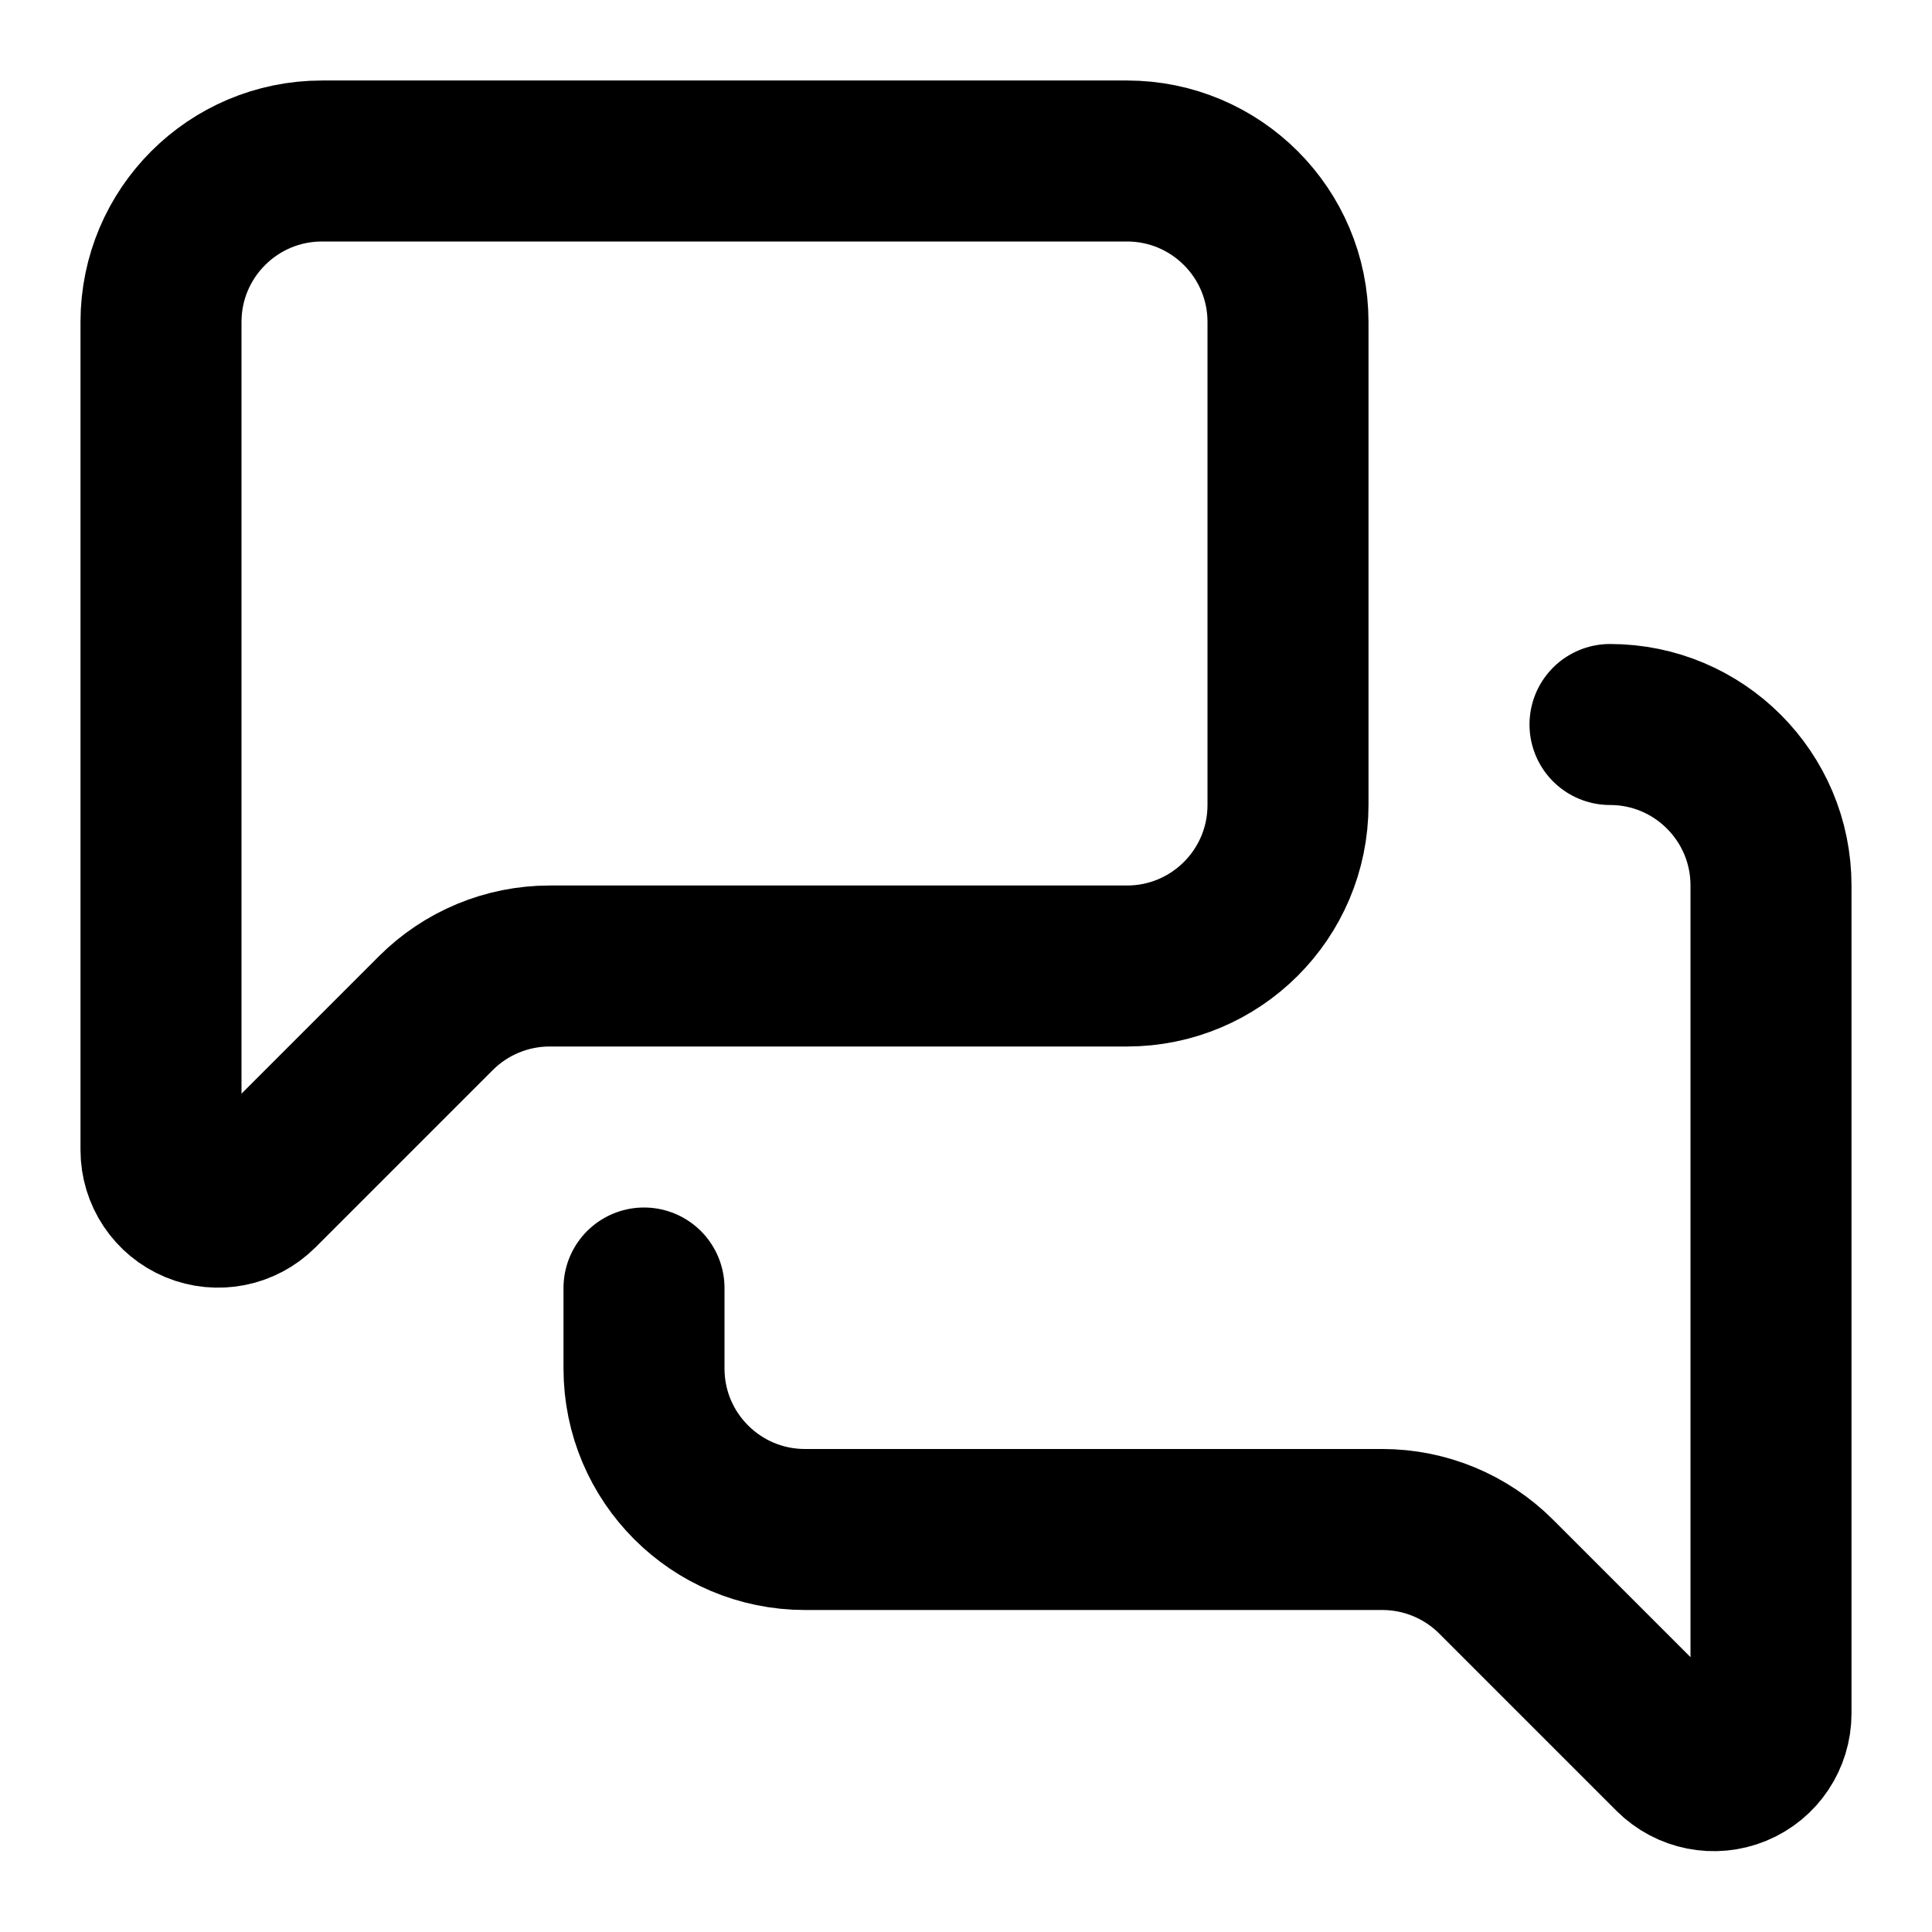
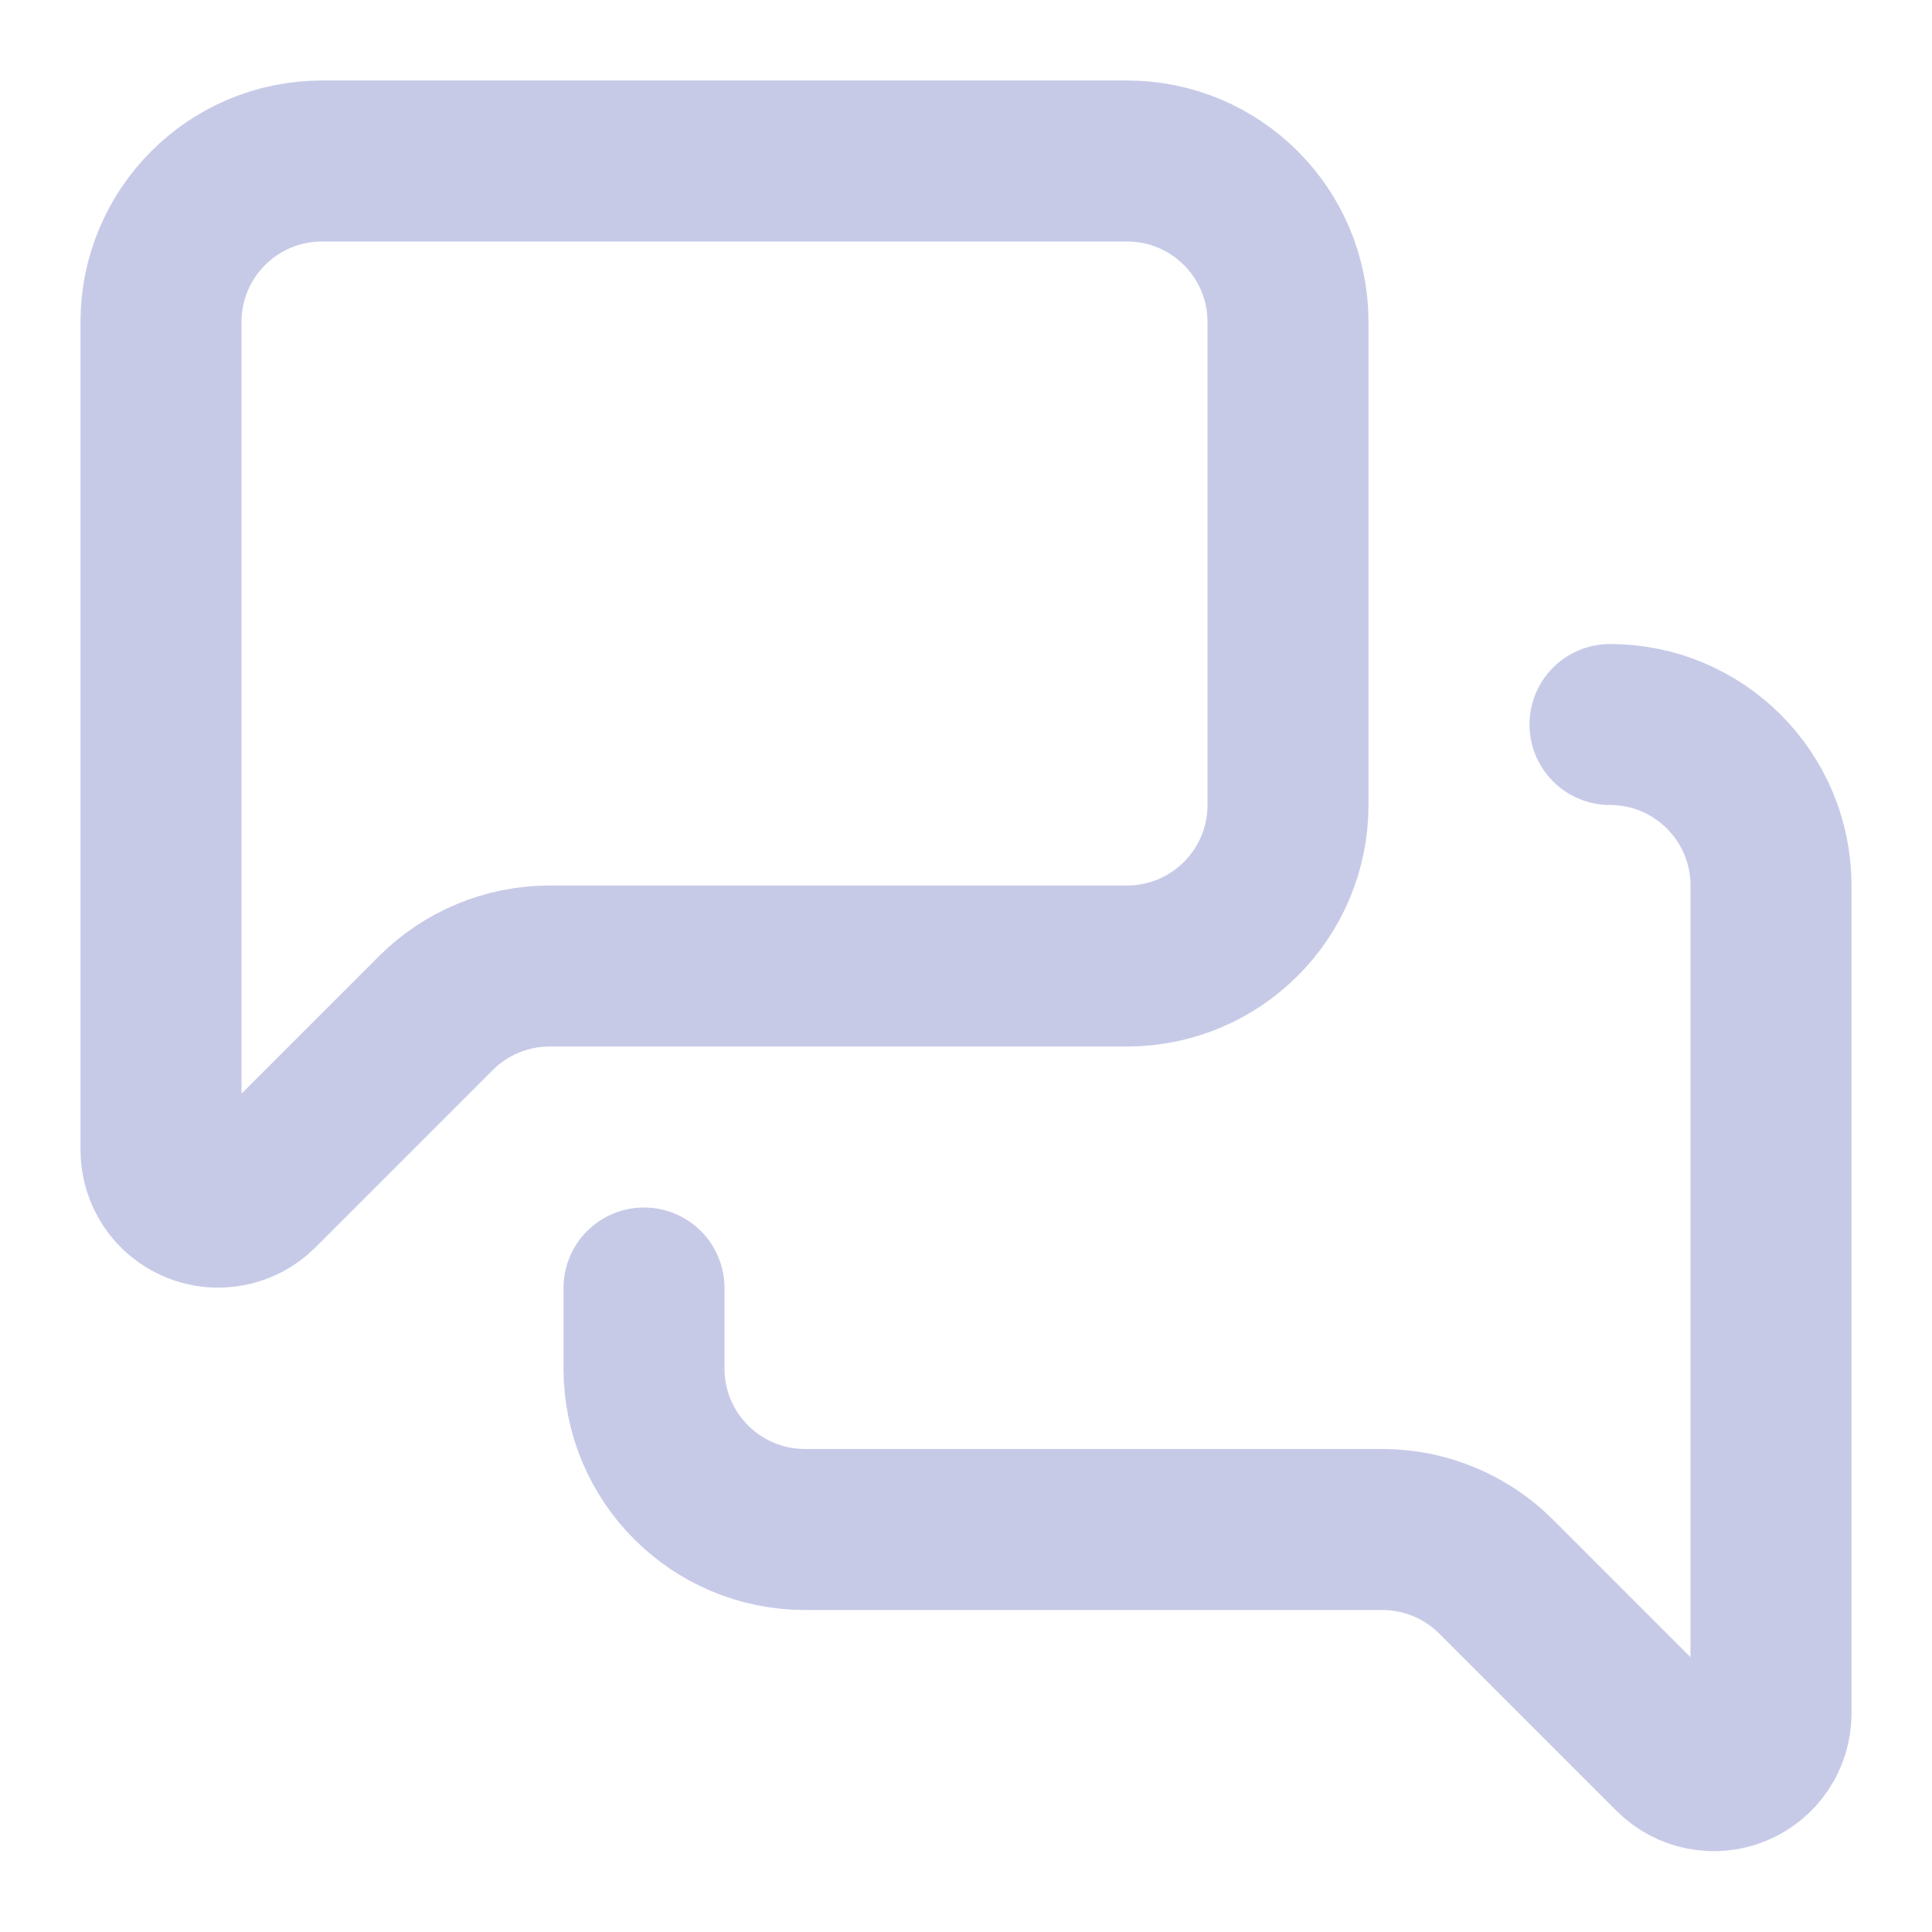
- <svg xmlns="http://www.w3.org/2000/svg" width="24" height="24" viewBox="0 0 24 24" fill="none" stroke="currentColor" stroke-width="2" stroke-linecap="round" stroke-linejoin="round" class="lucide lucide-messages-square-icon lucide-messages-square">
-   <path d="M16 10a2 2 0 0 1-2 2H6.828a2 2 0 0 0-1.414.586l-2.202 2.202A.71.71 0 0 1 2 14.286V4a2 2 0 0 1 2-2h10a2 2 0 0 1 2 2z" />
-   <path d="M20 9a2 2 0 0 1 2 2v10.286a.71.71 0 0 1-1.212.502l-2.202-2.202A2 2 0 0 0 17.172 19H10a2 2 0 0 1-2-2v-1" />
+ <svg xmlns="http://www.w3.org/2000/svg" width="24" height="24" viewBox="0 0 24 24" fill="none" stroke="currentColor" stroke-width="2" stroke-linecap="round" stroke-linejoin="round" class="lucide lucide-messages-square-icon lucide-messages-square" version="1.1" id="svg2">
+   <defs id="defs2" />
+   <path d="M16 10a2 2 0 0 1-2 2H6.828a2 2 0 0 0-1.414.586l-2.202 2.202A.71.71 0 0 1 2 14.286V4a2 2 0 0 1 2-2h10a2 2 0 0 1 2 2z" id="path1" style="stroke:#c7cae7;stroke-opacity:1" />
+   <path d="M20 9a2 2 0 0 1 2 2v10.286a.71.71 0 0 1-1.212.502l-2.202-2.202A2 2 0 0 0 17.172 19H10a2 2 0 0 1-2-2v-1" id="path2" style="stroke:#c7cae7;stroke-opacity:1" />
</svg>
